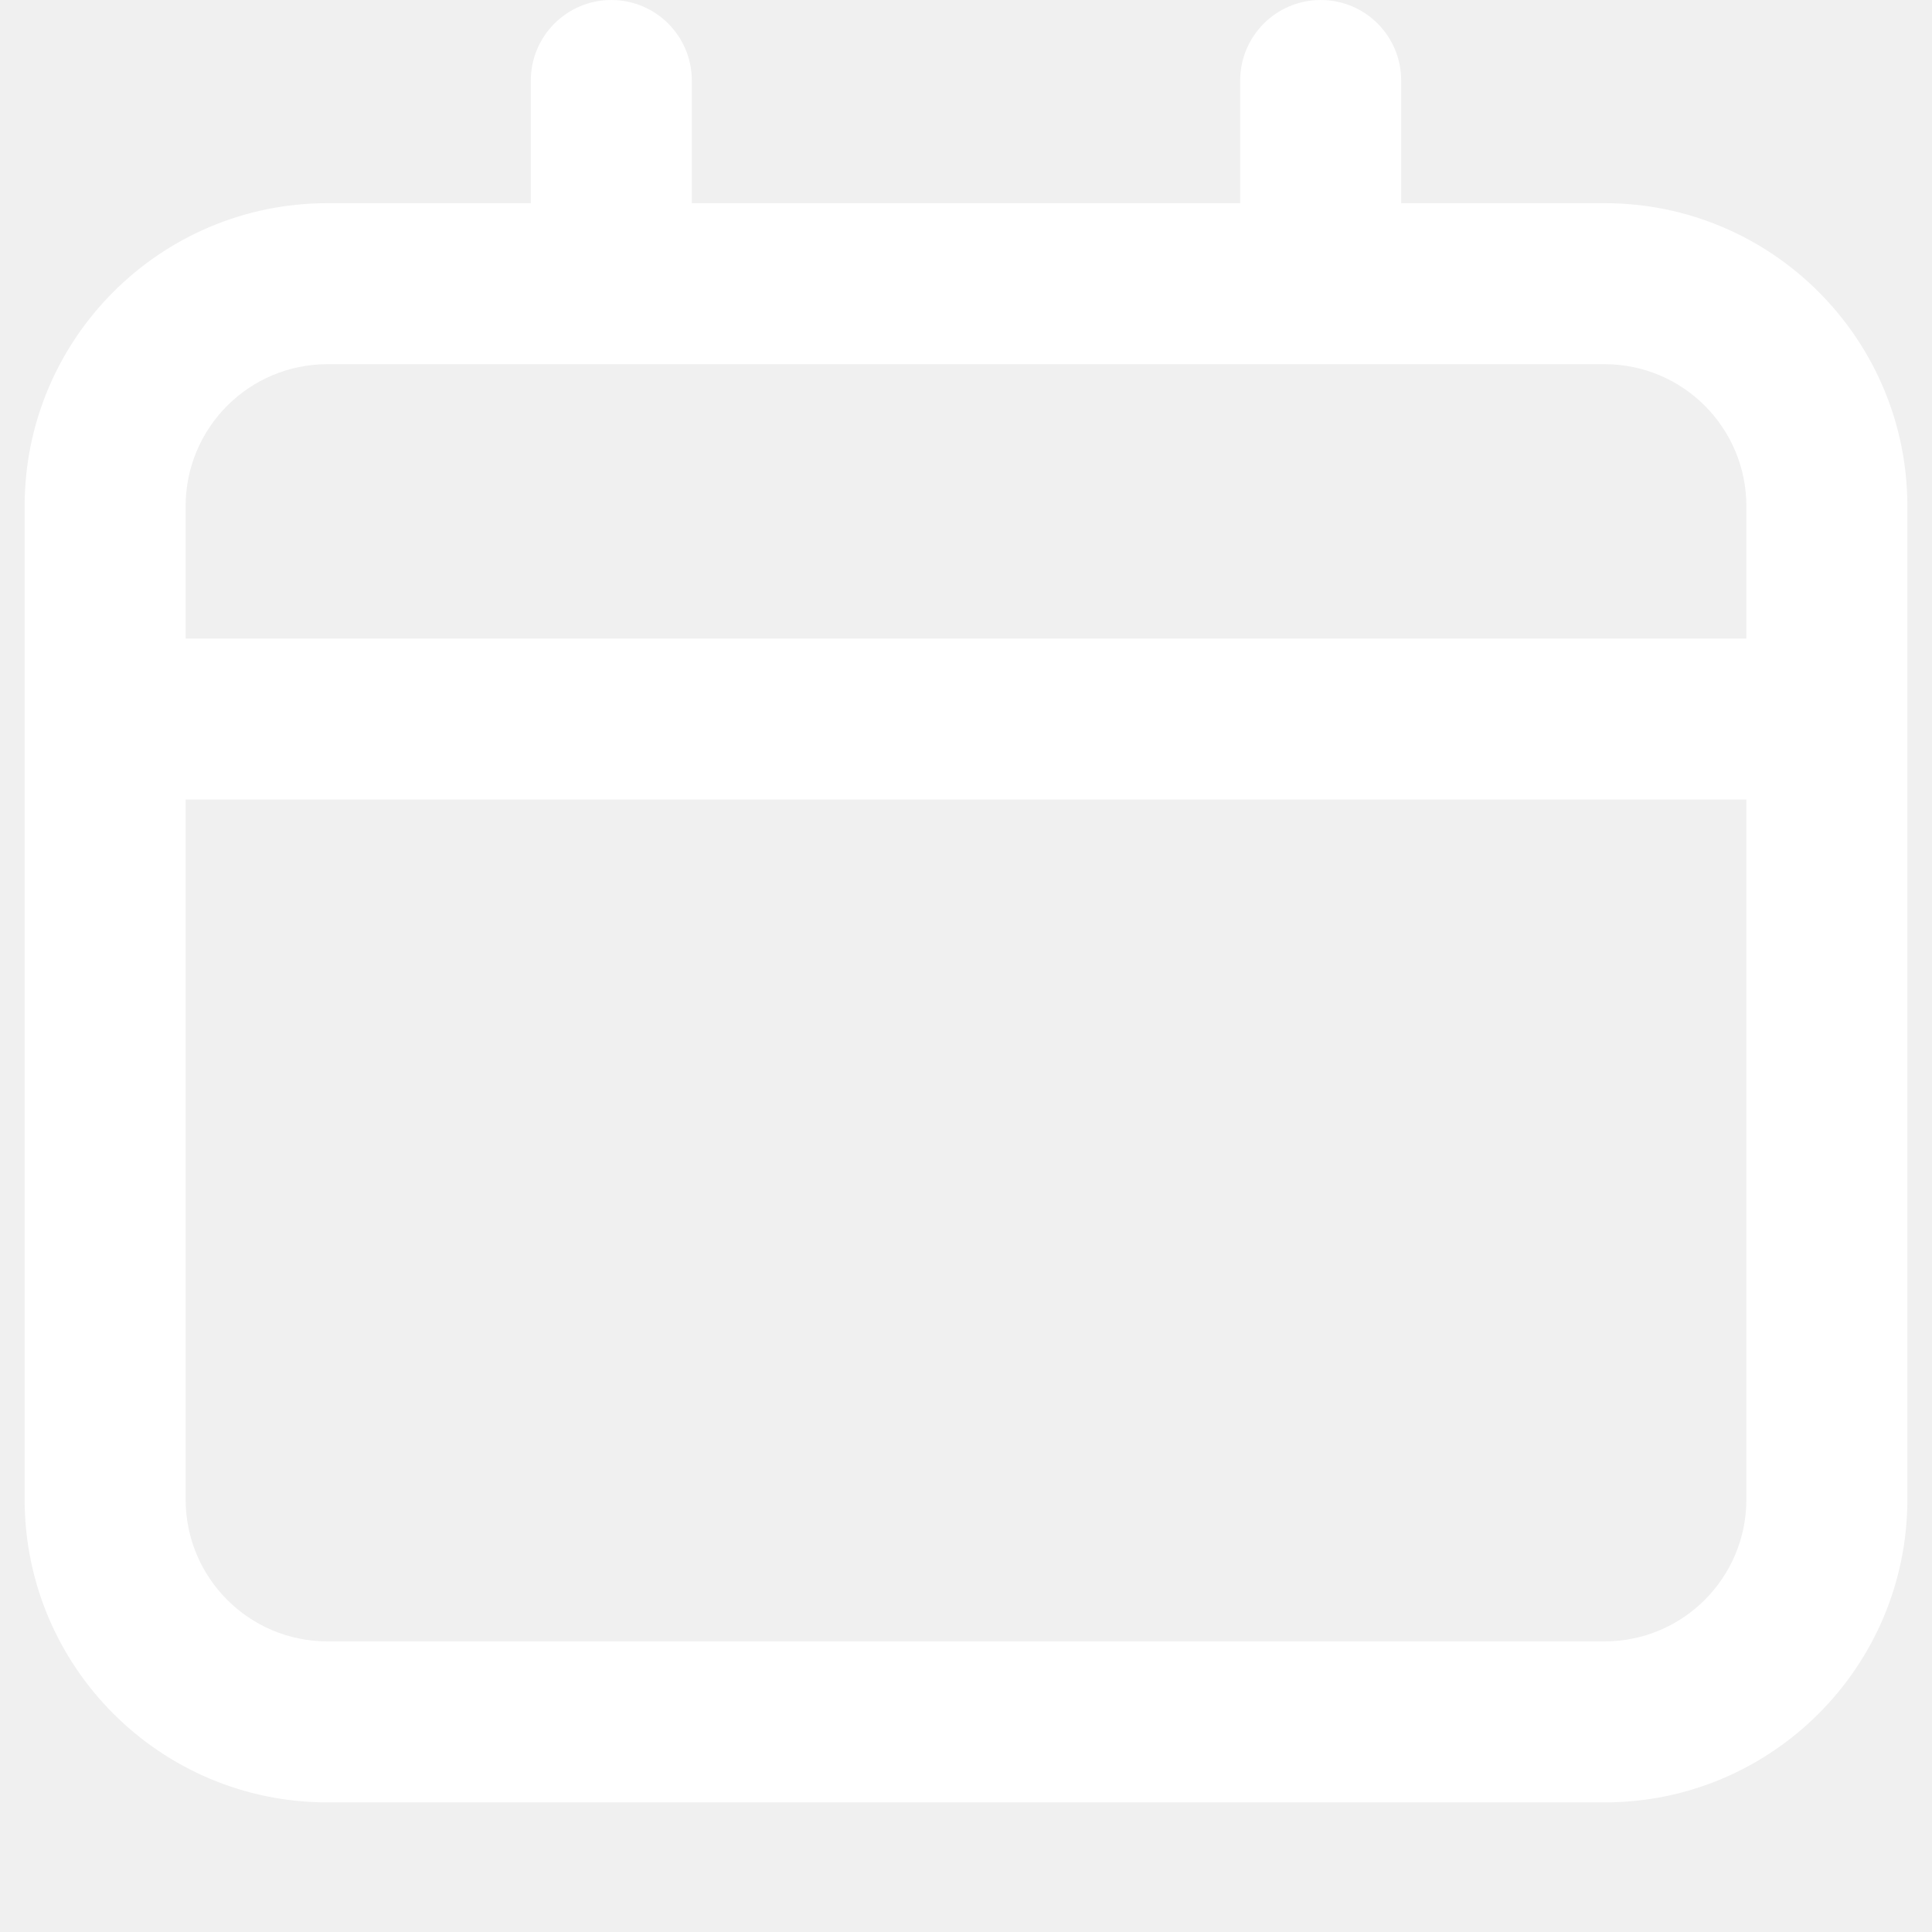
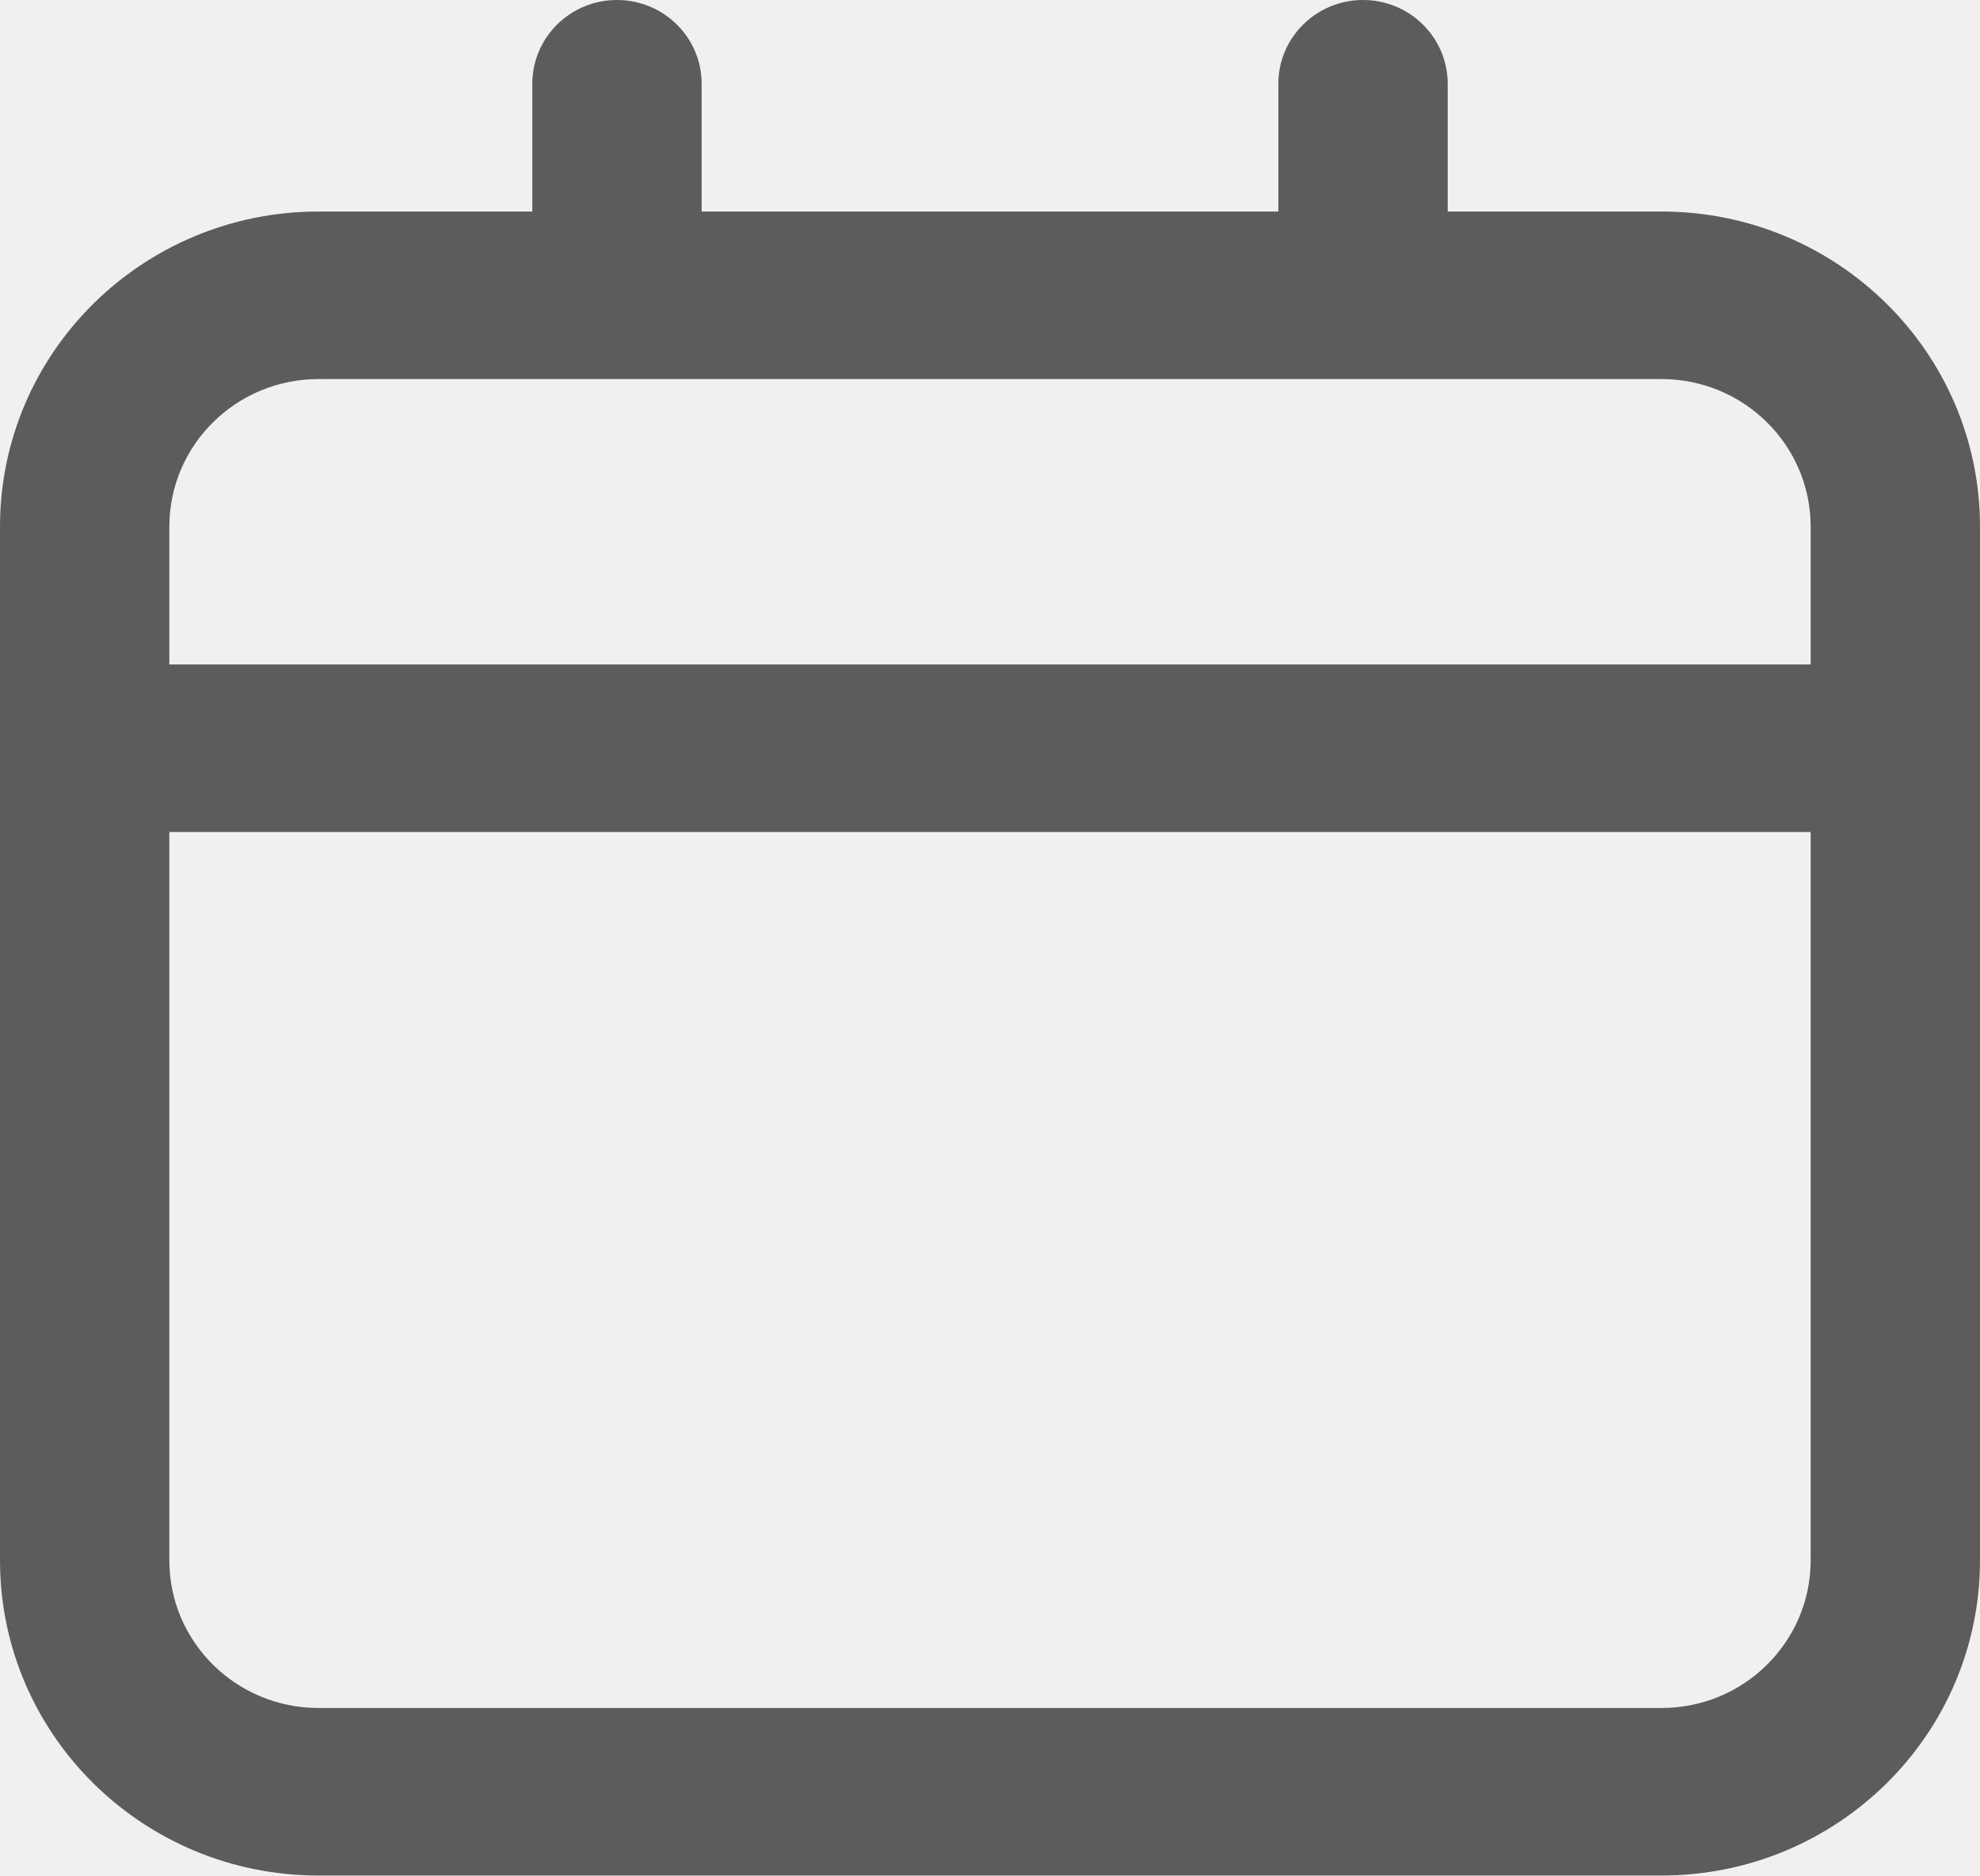
- <svg xmlns="http://www.w3.org/2000/svg" width="12" height="12" viewBox="0 0 12 12" fill="none">
-   <path fill-rule="evenodd" clip-rule="evenodd" d="M8.203 0C8.48 0 8.703 0.224 8.703 0.5V1.262H9.966C11.005 1.262 11.847 2.105 11.847 3.144V9.313C11.847 10.352 11.005 11.195 9.966 11.195H2.034C0.995 11.195 0.153 10.352 0.153 9.313V3.144C0.153 2.105 0.995 1.262 2.034 1.262H3.297V0.5C3.297 0.224 3.521 0 3.797 0C4.073 0 4.297 0.224 4.297 0.5V1.262H7.703V0.5C7.703 0.224 7.927 0 8.203 0ZM1.153 3.144C1.153 2.657 1.547 2.262 2.034 2.262H9.966C10.453 2.262 10.847 2.657 10.847 3.144V3.966H1.153V3.144ZM1.153 4.966V9.313C1.153 9.8 1.547 10.195 2.034 10.195H9.966C10.453 10.195 10.847 9.8 10.847 9.313V4.966H1.153Z" fill="white" />
+ <svg xmlns="http://www.w3.org/2000/svg" width="19" height="18" viewBox="0 0 19 18" fill="none">
+   <path fill-rule="evenodd" clip-rule="evenodd" d="M13.08 0C13.528 0 13.892 0.36 13.892 0.804V2.03H15.944C17.631 2.03 19 3.384 19 5.055V14.975C19 16.646 17.631 18 15.944 18H3.057C1.368 18 0 16.646 0 14.975V5.055C0 3.384 1.368 2.03 3.057 2.03H5.108V0.804C5.108 0.36 5.472 0 5.92 0C6.369 0 6.733 0.36 6.733 0.804V2.03H12.267V0.804C12.267 0.36 12.631 0 13.08 0ZM1.625 5.055C1.625 4.272 2.266 3.638 3.057 3.638H15.944C16.734 3.638 17.375 4.272 17.375 5.055V6.377H1.625V5.055ZM1.625 7.985V14.975C1.625 15.758 2.266 16.392 3.057 16.392H15.944C16.734 16.392 17.375 15.758 17.375 14.975V7.985H1.625Z" fill="#5C5C5C" />
</svg>
